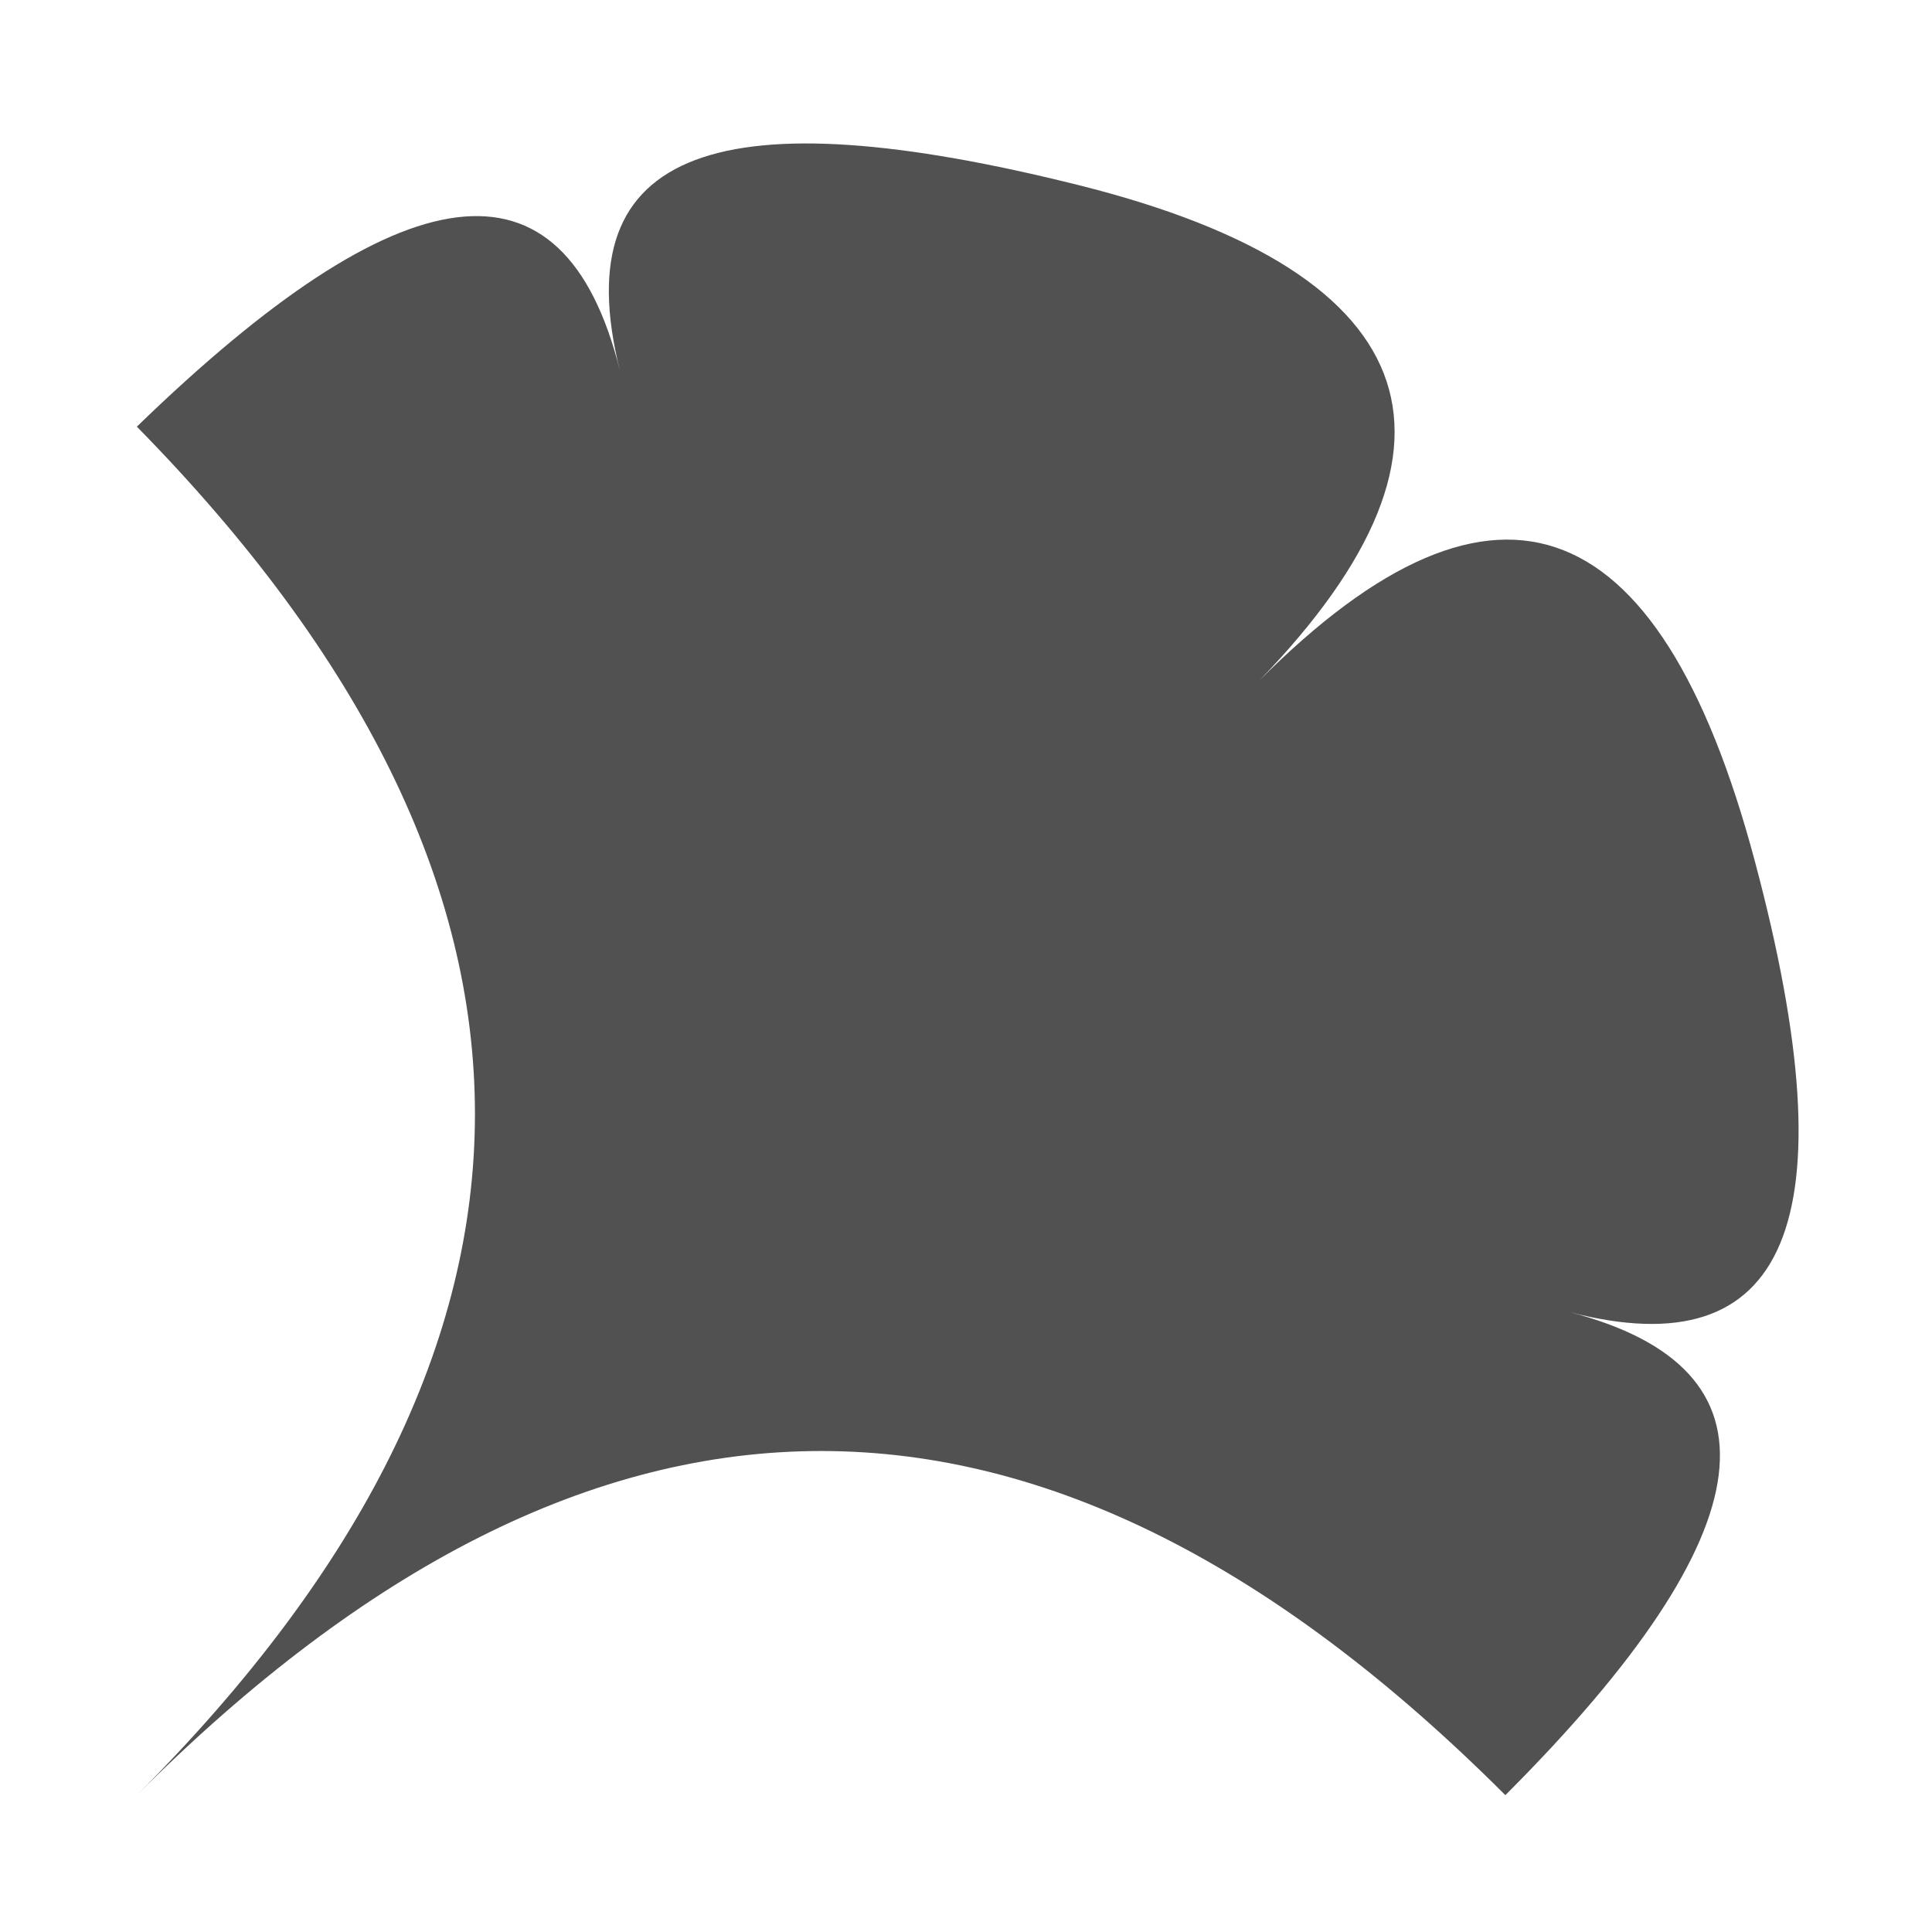
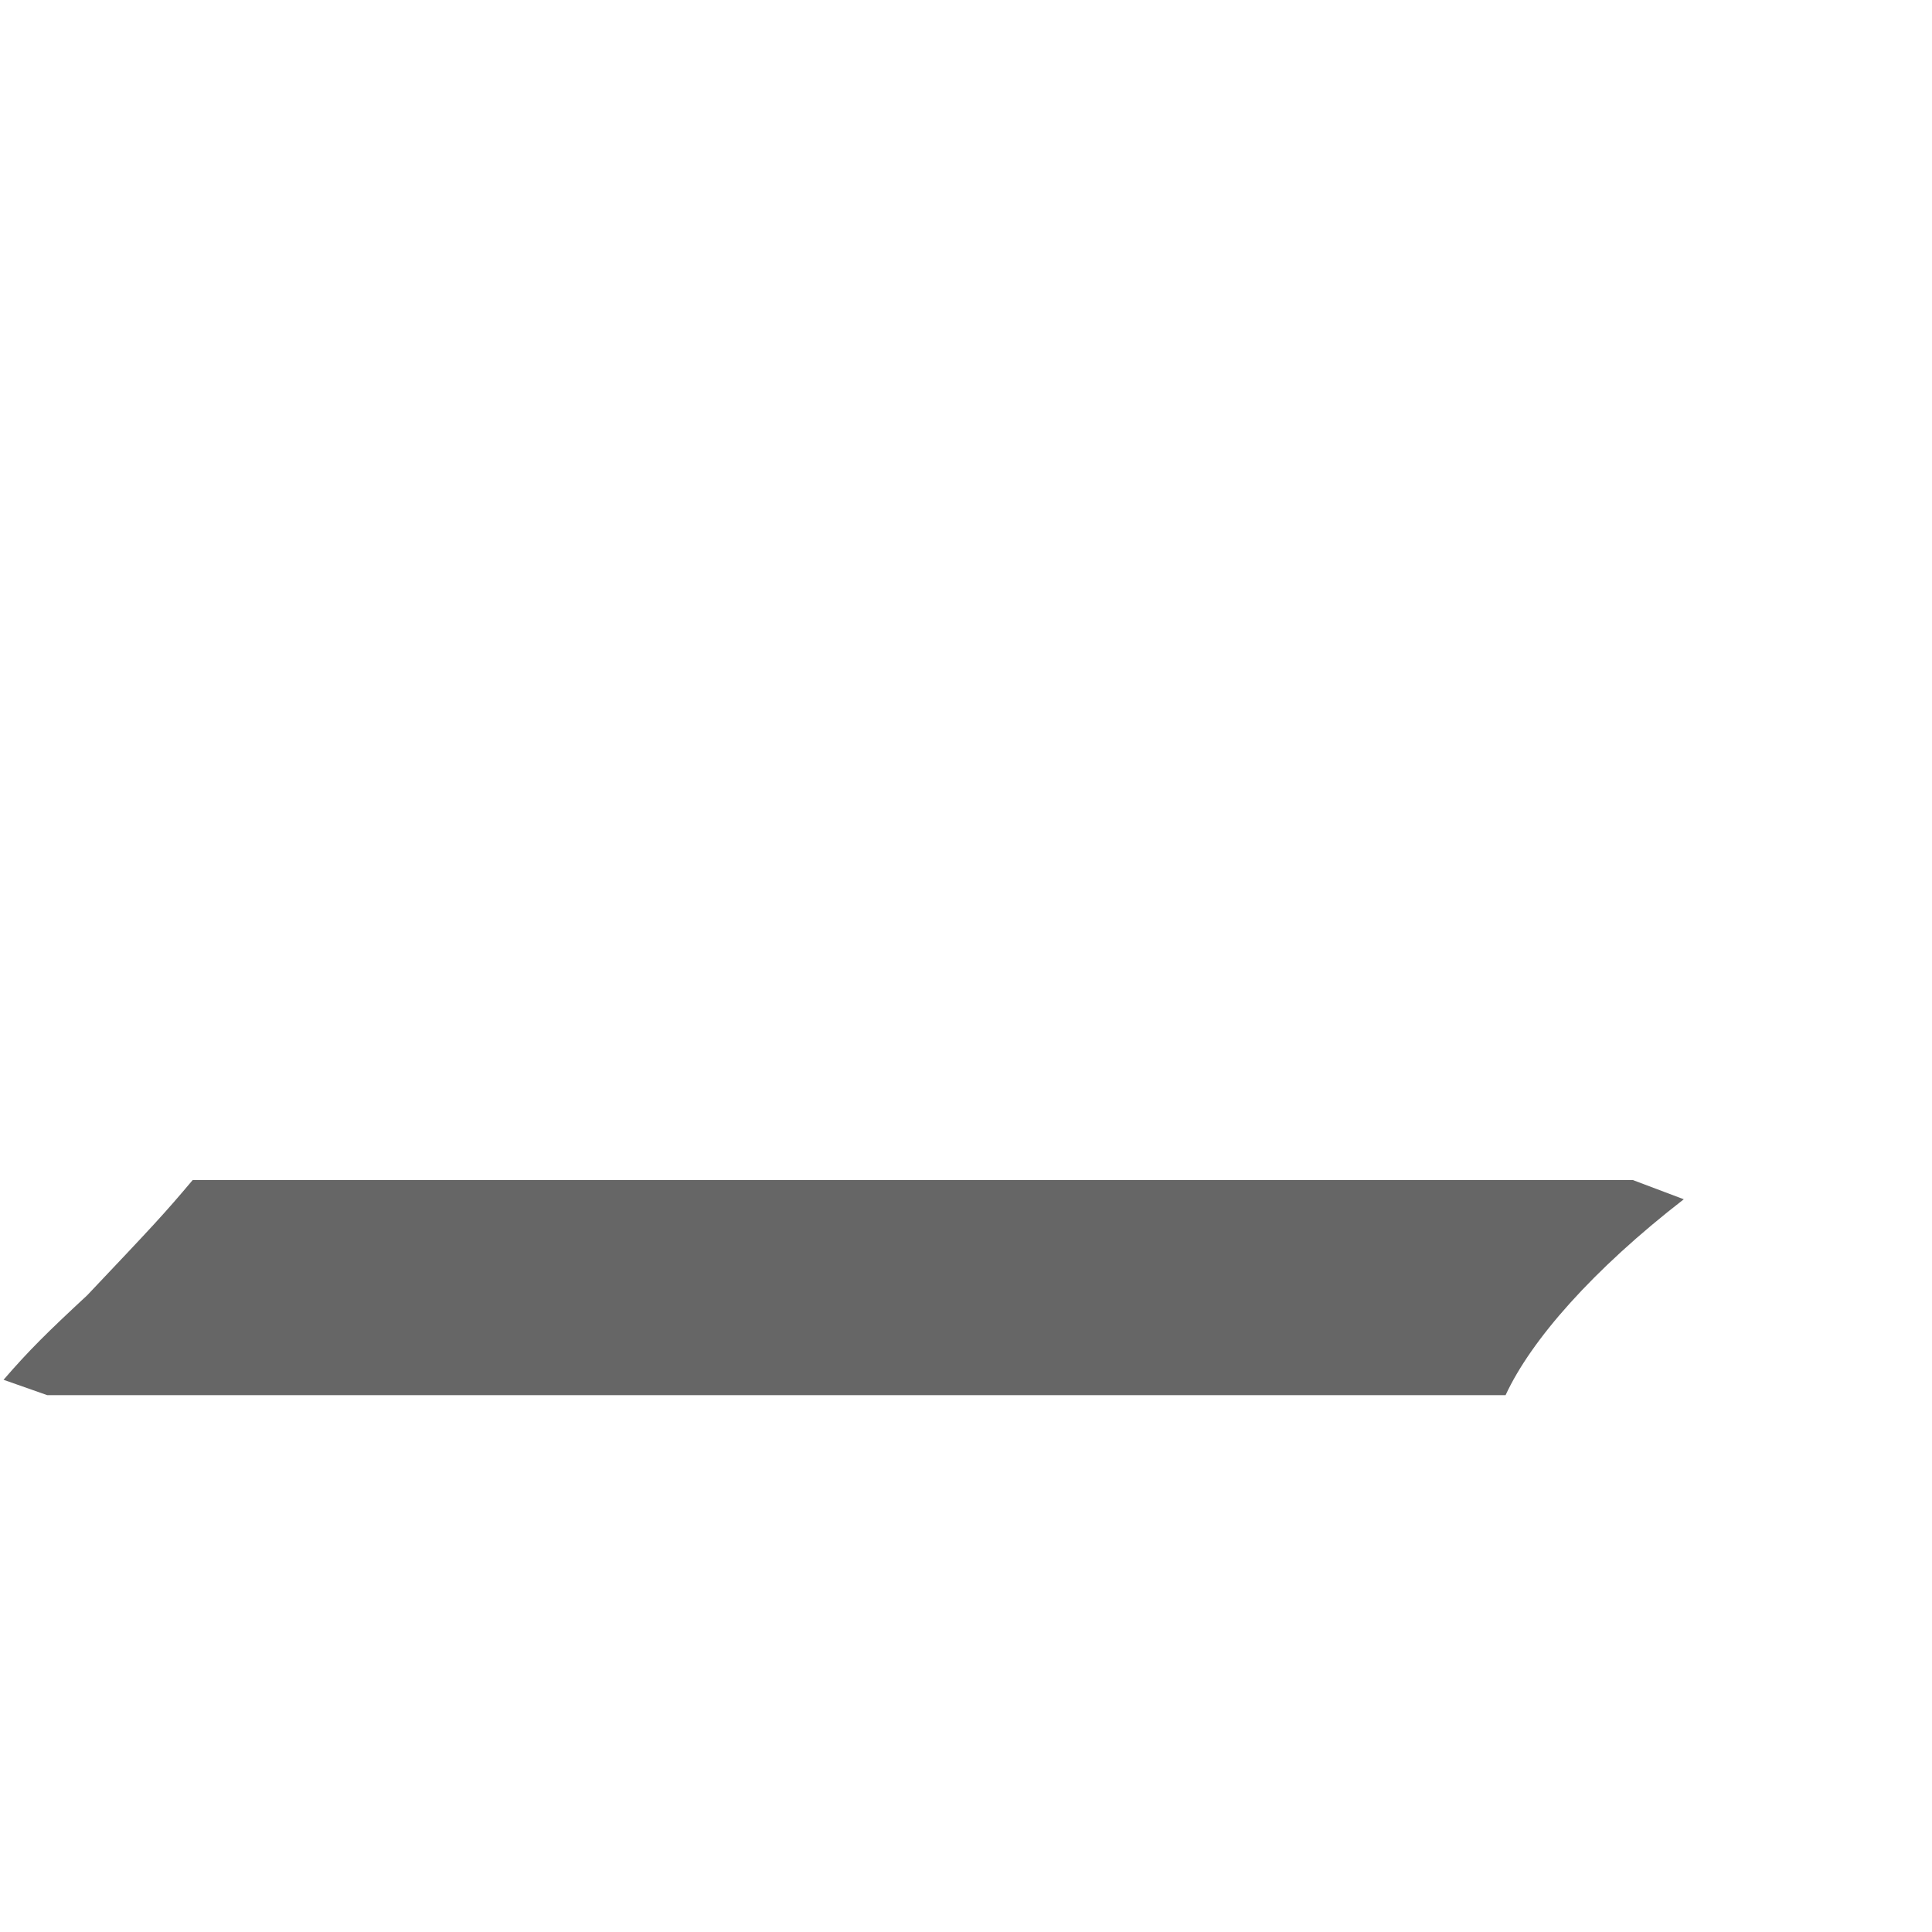
- <svg xmlns="http://www.w3.org/2000/svg" version="1.1" x="0px" y="0px" width="24px" height="24px" viewBox="0 0 24 24">
-   <style type="text/css">
- 	.st0{fill:#515151;}
- </style>
-   <path class="st0" d="M1.7,22.3c5.7-5.7,11.3-5.7,17,0c3.3-3.3,3.5-5.3,0.8-6c2.7,0.7,3.5-1.1,2.3-5.6s-3.3-5.2-6.3-2.1  c3-3,2.3-5.2-2.1-6.3S7,1.8,7.7,4.6C7,1.8,5,2.1,1.7,5.3C7.3,11,7.3,16.7,1.7,22.3" />
+ <svg xmlns="http://www.w3.org/2000/svg" width="24" height="24">
+   <g>
+     <text xml:space="preserve" text-anchor="start" font-family="Helvetica, Arial, sans-serif" font-size="24" id="svg_3" y="0" x="16" fill-opacity="null" stroke-opacity="null" stroke-width="0" stroke="#000" fill="#000000">-</text>
+     <text font-style="normal" font-weight="bold" stroke="#000" transform="matrix(2.891433,0,0,1.017852,-1.085356,-0.2905635) " xml:space="preserve" text-anchor="start" font-family="'Palatino Linotype', 'Book Antiqua', Palatino, serif" font-size="24" id="svg_4" y="22" x="0" stroke-opacity="null" stroke-width="0" fill="#666666">-</text>
+   </g>
</svg>
